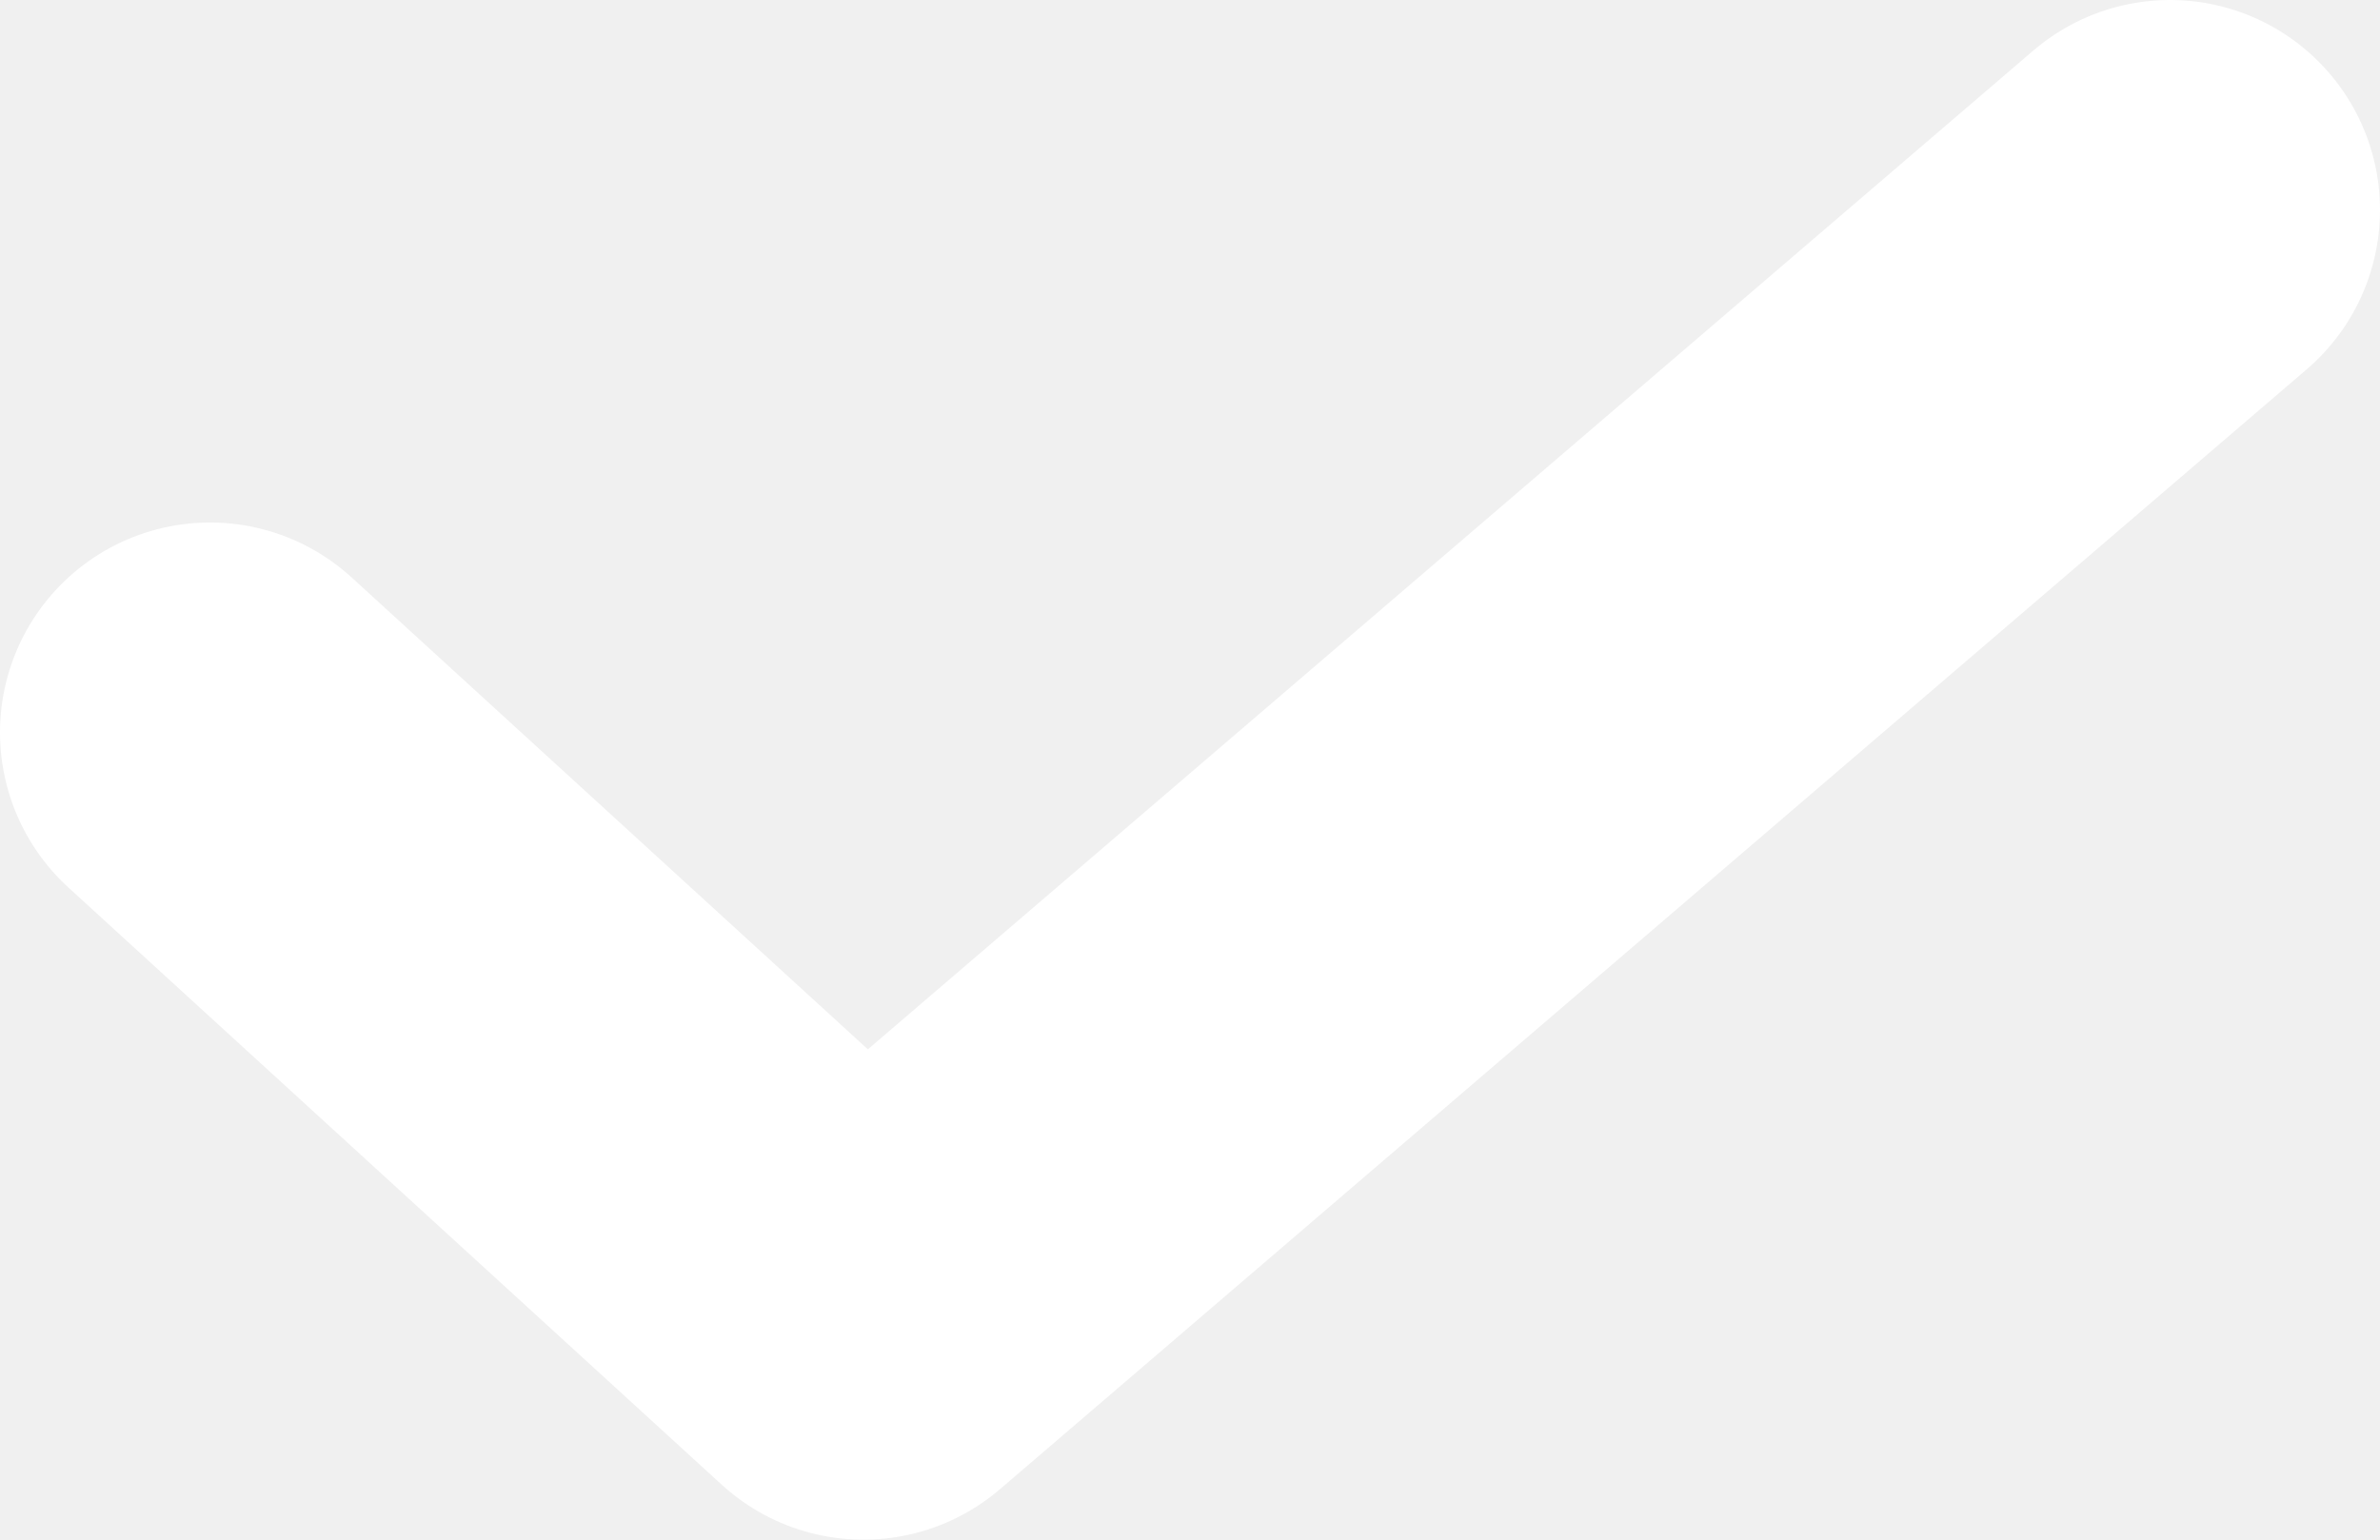
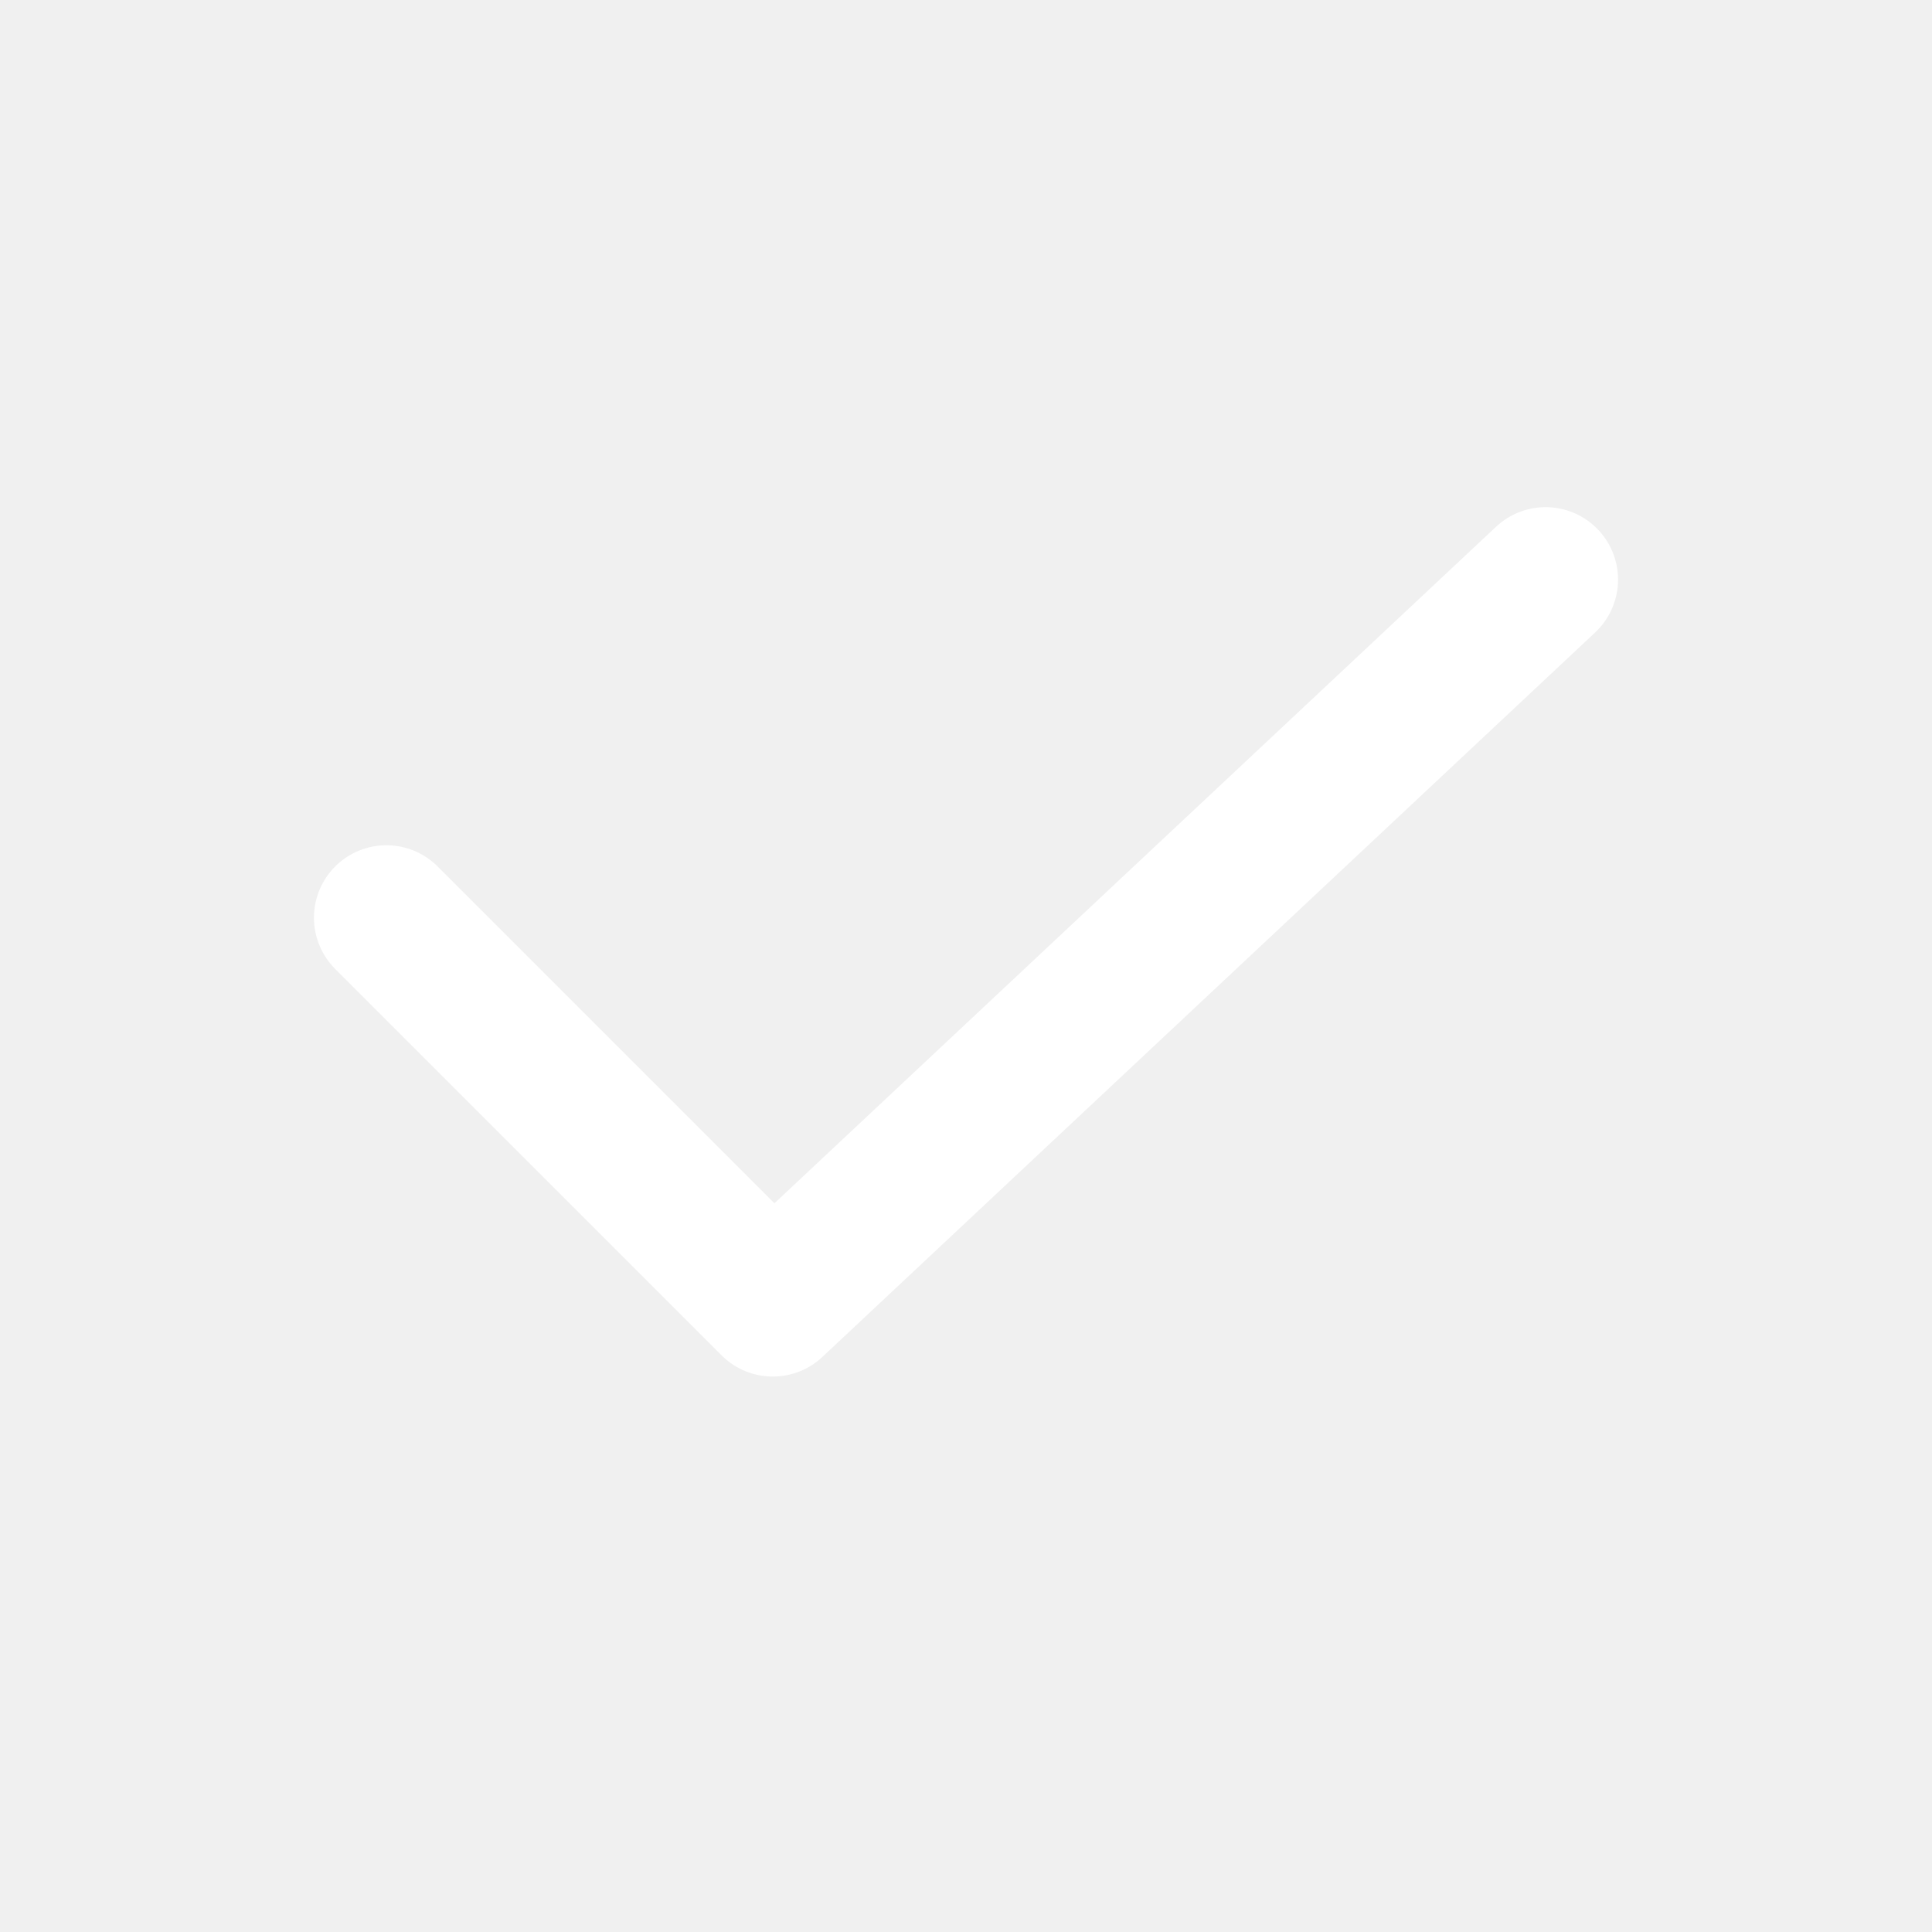
- <svg xmlns="http://www.w3.org/2000/svg" width="17" height="11" viewBox="0 0 17 11" fill="none">
-   <path d="M1.5 5.233L6.167 9.5L15.5 1.5" stroke="white" stroke-width="3" stroke-linecap="round" stroke-linejoin="round" />
+ <svg xmlns="http://www.w3.org/2000/svg" width="20" height="20" viewBox="0 0 20 20" fill="none">
+   <path d="M4 9.5L8 13.5L16 6" stroke="white" stroke-width="1.5" stroke-linecap="round" stroke-linejoin="round" />
</svg>
